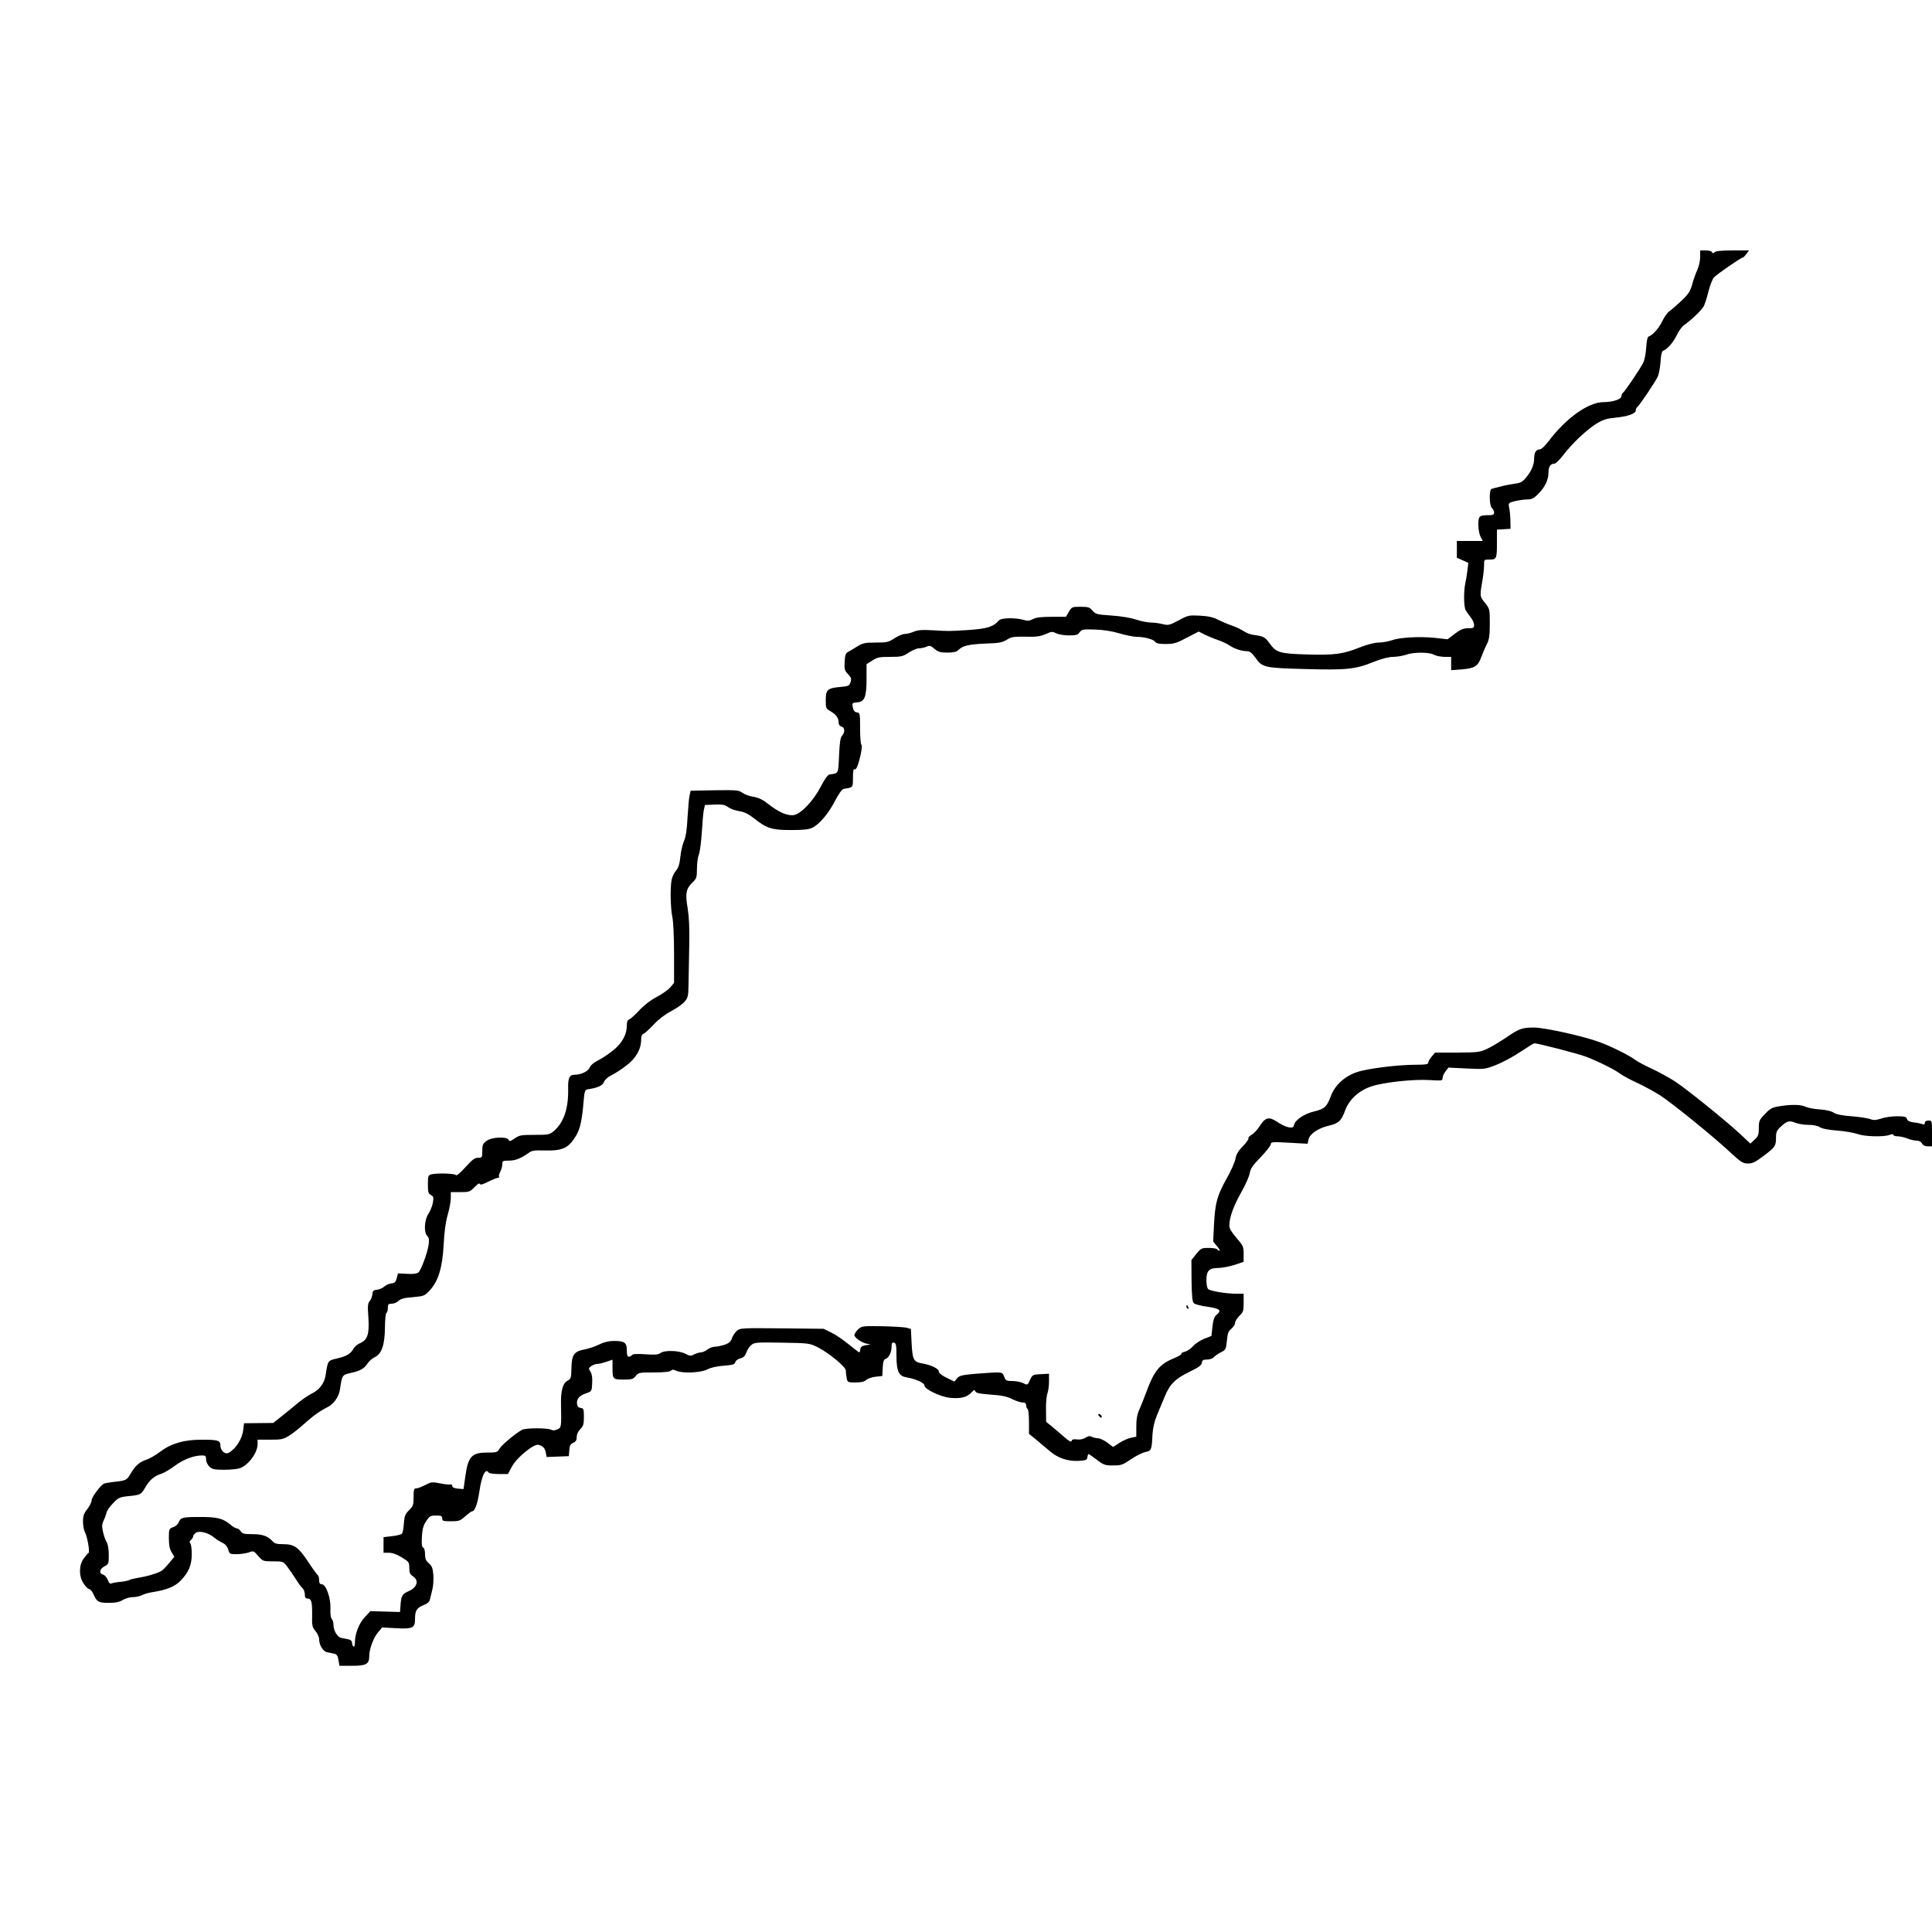
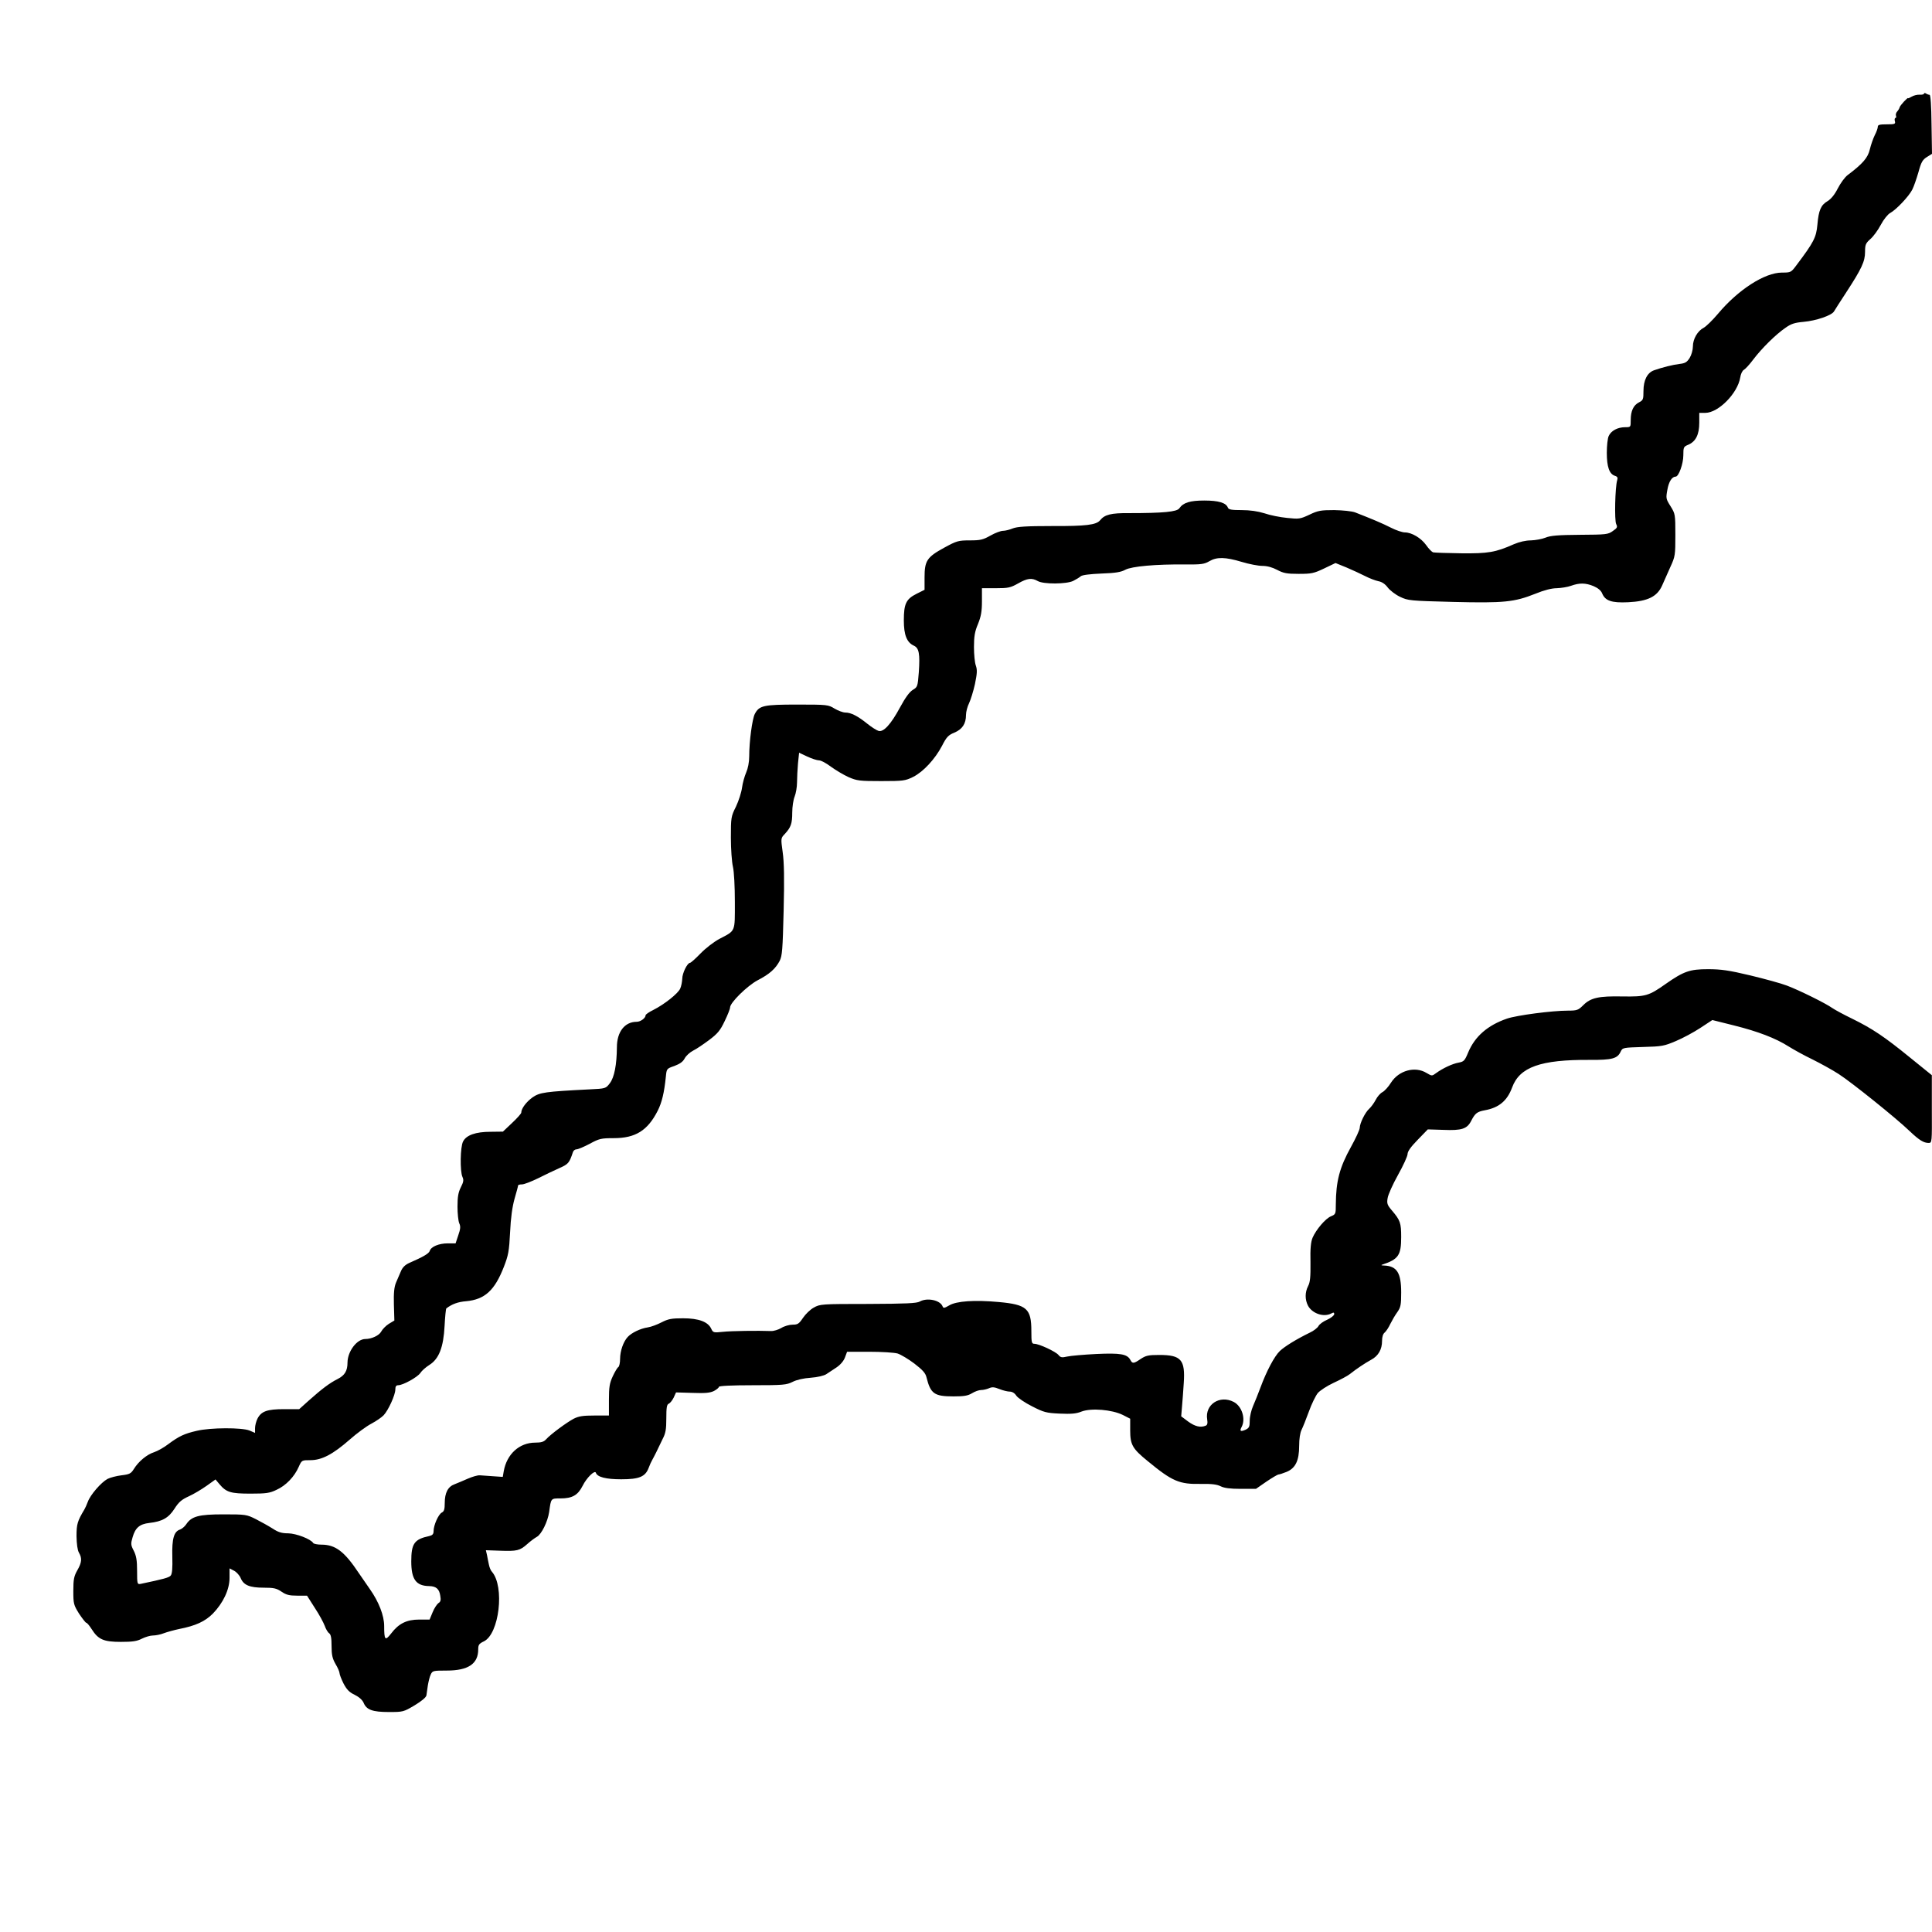
- <svg xmlns="http://www.w3.org/2000/svg" version="1.0" width="1350pt" height="1350pt" viewBox="0 0 1350 1350" preserveAspectRatio="xMidYMid meet">
-   <g transform="translate(0,1350) scale(0.1,-0.1)" fill="#000000" stroke="none">
-     <path d="M11880 11704 c0 -26 -9 -65 -19 -88 -11 -23 -27 -68 -36 -101 -14 -50 -26 -69 -74 -115 -32 -30 -69 -63 -84 -73 -15 -10 -38 -42 -52 -72 -24 -49 -66 -97 -96 -107 -7 -2 -14 -35 -16 -78 -3 -41 -12 -88 -21 -105 -21 -42 -129 -202 -142 -210 -5 -3 -10 -14 -10 -23 0 -22 -62 -42 -127 -42 -105 -1 -260 -111 -383 -274 -23 -31 -50 -56 -59 -56 -27 0 -41 -21 -41 -63 0 -45 -19 -90 -59 -137 -23 -28 -37 -35 -82 -41 -30 -4 -74 -13 -99 -20 -25 -6 -51 -13 -57 -15 -19 -5 -17 -118 2 -134 8 -7 15 -21 15 -31 0 -15 -8 -19 -39 -19 -65 0 -71 -6 -71 -67 0 -30 7 -67 15 -83 l16 -30 -91 0 -90 0 0 -58 0 -59 40 -18 40 -18 -6 -51 c-3 -28 -10 -69 -15 -91 -12 -57 -11 -163 2 -188 7 -12 23 -35 35 -50 13 -16 24 -39 24 -53 0 -22 -4 -24 -42 -24 -32 0 -52 -8 -92 -38 l-51 -39 -90 10 c-109 11 -245 3 -300 -17 -22 -8 -62 -15 -89 -16 -31 0 -79 -12 -135 -34 -117 -47 -179 -55 -372 -49 -189 6 -211 13 -258 78 -32 44 -41 49 -114 59 -20 3 -50 14 -67 26 -16 11 -53 29 -83 39 -29 10 -73 29 -97 41 -32 17 -68 25 -125 28 -77 4 -83 3 -149 -33 -65 -34 -72 -36 -112 -26 -24 6 -61 11 -83 11 -21 0 -68 9 -103 21 -37 12 -108 24 -172 28 -101 7 -110 9 -132 34 -20 24 -30 27 -84 27 -59 0 -61 -1 -81 -35 l-21 -35 -99 0 c-72 0 -109 -4 -131 -16 -25 -13 -38 -14 -68 -5 -55 16 -155 14 -170 -4 -37 -44 -81 -58 -209 -67 -143 -9 -135 -9 -257 -2 -70 4 -100 2 -129 -10 -21 -9 -49 -16 -64 -16 -14 0 -46 -14 -71 -30 -41 -27 -52 -30 -131 -30 -76 0 -90 -3 -130 -28 -24 -15 -53 -32 -64 -38 -16 -9 -21 -23 -23 -69 -3 -51 0 -61 24 -86 22 -23 25 -32 17 -56 -9 -26 -15 -28 -69 -33 -92 -8 -104 -19 -104 -91 0 -58 1 -60 35 -80 39 -23 55 -46 55 -79 0 -13 8 -24 20 -27 24 -6 26 -39 4 -64 -12 -13 -17 -48 -21 -138 -6 -132 -2 -123 -67 -133 -12 -2 -33 -31 -60 -83 -50 -98 -137 -190 -187 -200 -44 -8 -106 18 -178 75 -41 32 -68 46 -105 52 -28 4 -63 17 -78 28 -26 19 -40 20 -195 18 l-167 -3 -8 -35 c-4 -19 -10 -89 -14 -155 -4 -83 -12 -134 -25 -163 -10 -24 -22 -74 -25 -110 -5 -48 -13 -75 -30 -95 -13 -15 -27 -44 -31 -65 -11 -53 -8 -197 5 -260 7 -30 12 -140 12 -257 l0 -203 -26 -31 c-14 -17 -57 -47 -95 -67 -45 -24 -89 -58 -122 -94 -29 -31 -60 -59 -70 -63 -12 -4 -17 -17 -17 -42 0 -67 -37 -131 -104 -181 -33 -26 -80 -56 -103 -67 -25 -12 -47 -32 -53 -47 -11 -27 -61 -50 -107 -50 -34 0 -45 -24 -43 -97 3 -139 -31 -238 -101 -297 -29 -24 -37 -26 -133 -26 -93 0 -107 -2 -140 -25 -30 -21 -38 -22 -42 -10 -10 25 -118 20 -154 -7 -26 -19 -30 -28 -30 -70 0 -46 -1 -48 -29 -48 -24 0 -41 -13 -89 -66 -36 -40 -62 -62 -66 -55 -8 12 -135 15 -173 5 -21 -6 -23 -12 -23 -70 0 -54 3 -65 21 -74 18 -10 20 -17 14 -53 -4 -23 -18 -58 -31 -78 -29 -43 -34 -131 -8 -156 12 -13 14 -27 9 -61 -9 -60 -53 -178 -72 -194 -10 -8 -38 -12 -79 -9 l-63 3 -9 -34 c-7 -27 -14 -34 -38 -36 -16 -2 -38 -12 -49 -22 -11 -10 -33 -20 -50 -22 -25 -2 -31 -8 -33 -33 -2 -16 -11 -38 -19 -47 -13 -15 -15 -34 -9 -113 8 -116 -6 -158 -57 -180 -18 -7 -39 -25 -47 -39 -19 -36 -50 -54 -118 -69 -62 -15 -61 -13 -77 -118 -8 -54 -44 -101 -95 -126 -25 -12 -72 -44 -105 -72 -33 -28 -84 -69 -113 -92 l-53 -42 -102 -1 -102 -1 -5 -45 c-8 -66 -52 -134 -103 -162 -25 -13 -57 16 -57 52 0 35 -17 40 -130 40 -123 0 -211 -25 -288 -82 -34 -26 -79 -52 -100 -58 -46 -15 -77 -42 -109 -97 -27 -46 -32 -49 -119 -58 -33 -4 -65 -10 -70 -13 -31 -22 -84 -96 -84 -116 0 -13 -14 -40 -30 -61 -24 -30 -30 -47 -30 -87 0 -27 6 -59 12 -71 18 -31 37 -141 27 -148 -5 -3 -20 -20 -34 -39 -34 -46 -35 -123 -2 -173 12 -20 30 -38 39 -40 10 -3 23 -18 30 -34 24 -56 36 -63 107 -63 48 0 75 5 99 20 18 11 49 20 70 20 20 0 49 6 63 13 14 8 45 17 70 21 103 16 158 38 199 79 58 59 80 110 80 188 0 36 -5 70 -10 75 -8 8 -6 15 5 24 8 7 15 18 15 26 0 7 10 18 21 25 28 14 86 -2 126 -35 15 -13 42 -29 58 -37 20 -9 33 -25 40 -47 9 -31 11 -32 59 -32 27 0 65 6 84 12 33 13 35 12 67 -25 31 -36 34 -37 103 -37 69 0 71 0 99 -37 16 -21 44 -61 62 -90 17 -28 39 -57 47 -63 7 -7 14 -25 14 -41 0 -22 5 -29 19 -29 27 0 33 -23 32 -116 -2 -74 1 -84 24 -112 14 -16 25 -42 25 -56 0 -41 27 -85 55 -91 14 -3 36 -7 49 -10 19 -4 26 -13 31 -45 l7 -40 87 0 c99 0 121 12 121 66 0 50 28 127 60 166 l30 36 93 -5 c120 -7 137 1 137 63 0 60 11 78 59 98 30 12 42 23 46 43 4 16 11 47 17 70 6 24 8 68 6 100 -4 45 -10 61 -31 79 -21 18 -27 32 -27 64 0 24 -5 43 -13 46 -9 3 -12 24 -9 75 3 55 10 80 30 110 23 35 30 39 69 39 36 0 43 -3 43 -20 0 -18 7 -20 61 -20 56 0 65 3 100 35 22 19 43 35 49 35 18 0 38 56 50 140 16 110 43 165 65 130 3 -5 35 -10 70 -10 l64 0 28 52 c35 65 155 162 187 152 32 -10 43 -22 50 -55 l6 -30 77 3 78 3 3 41 c2 32 8 44 28 52 18 9 24 19 24 41 0 19 10 40 25 55 21 21 25 34 25 85 0 54 -2 60 -22 63 -16 2 -24 11 -26 28 -4 35 16 58 63 74 40 14 40 14 43 71 2 39 -2 64 -12 80 -15 22 -14 25 6 40 12 8 32 15 44 15 12 0 40 7 63 15 l41 14 0 -54 c0 -82 2 -85 77 -85 58 0 67 3 85 25 19 24 24 25 127 25 68 0 111 4 119 12 9 9 18 9 37 0 44 -20 170 -15 217 9 25 13 69 23 116 26 61 5 76 9 80 25 2 10 18 22 35 26 23 6 33 17 42 41 6 19 22 42 35 53 22 18 38 19 214 16 185 -3 193 -4 246 -30 79 -39 199 -138 200 -164 0 -12 3 -36 6 -53 6 -30 8 -31 62 -31 38 0 61 5 74 17 11 10 40 20 66 23 l47 5 3 57 c2 44 7 58 21 63 22 7 41 46 41 86 0 23 4 30 17 27 14 -3 17 -17 17 -93 1 -110 16 -141 73 -150 64 -11 123 -38 123 -57 0 -25 111 -78 175 -85 73 -8 121 3 150 34 20 22 25 24 30 11 5 -12 29 -17 108 -23 77 -5 113 -13 149 -31 26 -13 59 -24 73 -24 18 0 25 -5 25 -19 0 -11 5 -23 10 -26 6 -3 10 -44 10 -90 l0 -84 47 -38 c25 -21 67 -57 94 -79 59 -52 128 -76 206 -72 51 3 58 6 61 25 2 13 6 23 8 23 3 0 29 -18 58 -40 48 -37 58 -40 114 -40 57 0 67 4 126 44 35 24 80 46 100 50 41 8 44 14 49 121 3 47 13 92 31 135 15 36 39 94 54 130 36 88 74 126 173 174 64 31 85 46 87 64 3 18 10 22 36 22 19 0 39 7 47 16 7 8 29 24 49 34 36 18 37 22 43 82 5 52 10 66 31 83 14 12 26 30 26 41 0 11 14 33 30 49 27 26 30 35 30 92 l0 63 -52 0 c-68 0 -179 18 -195 32 -8 6 -13 32 -13 63 0 66 19 85 83 85 26 0 76 10 112 21 l65 22 0 55 c0 51 -3 58 -50 112 -35 41 -50 66 -50 86 0 56 29 136 83 232 30 53 57 114 60 136 5 30 21 54 77 111 38 40 70 81 70 90 0 16 11 17 129 10 l128 -7 6 29 c8 39 68 80 141 97 71 17 88 33 115 106 28 77 97 140 184 169 85 28 291 51 405 44 87 -5 92 -5 92 14 0 11 9 32 21 47 l20 26 127 -6 c125 -6 128 -6 207 25 44 17 120 58 169 91 49 33 93 60 97 60 25 0 304 -72 359 -93 83 -31 206 -92 246 -123 17 -12 70 -41 117 -62 47 -22 118 -61 159 -87 85 -56 354 -273 483 -392 81 -75 94 -83 129 -83 33 0 52 10 112 55 80 61 84 68 84 129 0 35 6 48 33 73 43 40 60 45 101 28 20 -8 60 -15 91 -15 35 0 65 -6 81 -16 16 -11 60 -19 122 -24 53 -4 117 -15 141 -24 49 -18 184 -22 225 -6 17 6 26 6 26 0 0 -6 14 -10 30 -10 17 0 47 -7 67 -15 19 -8 48 -15 64 -15 18 0 32 -7 39 -20 7 -13 21 -20 40 -20 l30 0 0 90 c0 89 0 90 -25 90 -16 0 -25 -6 -25 -16 0 -11 -5 -14 -17 -9 -10 4 -37 10 -60 12 -30 4 -44 11 -48 24 -5 16 -17 19 -70 19 -36 0 -85 -7 -110 -16 -38 -12 -53 -13 -78 -3 -18 6 -76 15 -129 19 -66 5 -106 13 -125 25 -16 11 -54 20 -97 23 -39 2 -83 11 -98 18 -32 16 -99 18 -183 4 -52 -8 -65 -15 -102 -54 -40 -41 -43 -49 -43 -98 0 -46 -4 -57 -29 -81 l-30 -28 -68 64 c-105 98 -380 319 -461 372 -41 26 -112 65 -159 87 -47 21 -100 50 -117 62 -40 31 -163 92 -246 123 -107 41 -387 103 -462 103 -82 0 -104 -8 -195 -71 -40 -27 -99 -62 -130 -77 -55 -25 -67 -26 -211 -27 l-154 0 -24 -28 c-13 -15 -24 -35 -24 -43 0 -11 -18 -14 -88 -14 -123 0 -335 -26 -409 -51 -87 -29 -156 -92 -184 -169 -27 -73 -44 -89 -115 -106 -67 -15 -132 -58 -141 -92 -5 -21 -10 -23 -39 -19 -18 3 -54 20 -78 37 -58 39 -84 34 -124 -29 -17 -26 -42 -53 -57 -61 -14 -7 -24 -18 -21 -24 2 -6 -16 -32 -41 -57 -31 -32 -45 -56 -50 -85 -3 -21 -30 -83 -60 -136 -68 -121 -82 -172 -90 -323 l-6 -120 27 -33 c15 -17 23 -32 17 -32 -5 0 -13 5 -16 10 -3 6 -30 10 -59 10 -50 0 -54 -2 -87 -42 l-34 -43 1 -144 c2 -107 5 -147 16 -157 7 -8 51 -19 96 -25 87 -13 101 -25 62 -57 -15 -13 -23 -35 -28 -82 l-7 -65 -51 -20 c-29 -12 -64 -35 -78 -52 -15 -17 -40 -34 -56 -38 -17 -4 -28 -10 -25 -15 3 -4 -21 -18 -52 -31 -101 -41 -140 -89 -196 -244 -14 -38 -35 -90 -46 -115 -15 -32 -21 -66 -21 -117 l0 -72 -35 -7 c-19 -3 -55 -19 -81 -35 l-46 -30 -41 31 c-22 16 -52 30 -65 30 -13 0 -32 5 -43 10 -14 8 -25 6 -44 -6 -15 -10 -38 -15 -60 -12 -25 3 -35 0 -37 -11 -2 -10 -18 -2 -54 30 -28 24 -67 58 -87 74 l-37 30 -1 85 c-1 47 4 98 10 113 6 16 11 53 11 83 l0 55 -57 -3 c-56 -3 -59 -4 -76 -41 -17 -37 -17 -37 -47 -22 -16 8 -50 15 -75 15 -43 0 -48 3 -58 30 -10 27 -15 30 -57 30 -25 -1 -92 -5 -150 -10 -90 -8 -108 -13 -123 -32 l-18 -22 -55 27 c-35 17 -54 33 -54 44 0 20 -58 47 -121 57 -55 10 -63 26 -69 139 l-5 101 -30 8 c-16 5 -94 9 -172 11 -137 2 -142 1 -167 -22 -14 -14 -26 -32 -26 -40 1 -21 64 -61 98 -62 19 -1 15 -4 -13 -8 -32 -5 -41 -11 -43 -29 -2 -12 -5 -22 -8 -22 -2 0 -35 25 -72 55 -37 31 -92 68 -122 83 l-55 27 -291 3 c-274 3 -292 2 -314 -16 -13 -11 -29 -34 -35 -52 -8 -24 -20 -35 -50 -46 -22 -7 -53 -14 -68 -14 -16 0 -40 -9 -54 -20 -14 -11 -35 -20 -47 -20 -11 -1 -32 -7 -46 -14 -21 -12 -29 -12 -62 5 -46 23 -145 26 -174 4 -15 -11 -38 -13 -105 -8 -59 4 -88 2 -93 -6 -4 -6 -14 -11 -22 -11 -10 0 -14 12 -14 45 0 54 -16 65 -91 65 -35 0 -69 -8 -103 -25 -28 -14 -73 -29 -100 -34 -74 -14 -91 -36 -93 -128 -1 -71 -4 -78 -26 -90 -35 -18 -49 -69 -47 -171 3 -154 3 -158 -26 -170 -17 -8 -31 -9 -44 -2 -25 13 -176 13 -202 -1 -46 -25 -142 -105 -157 -131 -15 -26 -20 -28 -86 -28 -110 0 -134 -27 -154 -170 l-12 -85 -40 3 c-26 3 -39 9 -39 19 0 8 -6 13 -13 10 -6 -2 -39 1 -72 8 -56 11 -63 10 -104 -12 -24 -12 -52 -23 -62 -23 -16 0 -19 -8 -19 -61 0 -55 -3 -64 -32 -92 -27 -27 -32 -41 -36 -92 -2 -33 -8 -65 -13 -71 -5 -6 -36 -15 -69 -18 l-60 -7 0 -54 0 -55 37 0 c24 0 56 -11 90 -32 50 -31 53 -34 53 -74 0 -33 5 -45 25 -58 45 -30 31 -78 -31 -105 -45 -20 -51 -32 -56 -106 l-3 -39 -103 3 -104 3 -38 -41 c-41 -43 -70 -117 -70 -178 0 -20 -4 -32 -10 -28 -5 3 -10 15 -10 25 0 13 -9 21 -25 25 -14 3 -36 7 -50 10 -28 6 -55 51 -55 93 0 15 -5 33 -12 40 -7 7 -11 36 -9 72 3 74 -31 170 -61 170 -13 0 -18 8 -18 29 0 17 -5 33 -11 36 -5 4 -35 45 -66 92 -67 102 -97 123 -174 123 -44 0 -60 4 -75 21 -33 36 -70 49 -141 49 -57 0 -70 3 -81 20 -7 11 -19 20 -26 20 -8 0 -28 11 -44 25 -53 45 -93 55 -211 55 -125 0 -139 -3 -152 -37 -5 -13 -22 -29 -39 -34 -29 -11 -30 -13 -30 -77 0 -48 5 -76 19 -98 l19 -32 -31 -38 c-18 -22 -41 -47 -52 -56 -22 -18 -103 -43 -175 -54 -25 -4 -49 -10 -55 -14 -5 -4 -32 -10 -60 -13 -27 -2 -57 -7 -65 -11 -11 -5 -19 3 -27 25 -7 17 -21 33 -32 36 -31 8 -26 40 9 58 29 15 30 18 30 81 0 39 -6 73 -14 87 -8 12 -20 44 -26 72 -9 40 -8 55 4 80 8 16 17 41 20 55 3 14 24 44 46 66 36 38 46 43 102 49 90 9 94 11 121 58 32 55 63 82 109 97 21 6 66 32 100 58 61 45 133 72 190 72 24 0 28 -4 28 -28 0 -17 10 -37 23 -50 20 -19 35 -22 104 -22 45 0 94 5 110 11 61 23 123 108 123 169 l0 30 88 0 c80 0 92 3 134 29 25 16 70 51 99 78 67 60 112 92 163 118 47 23 83 72 91 124 16 105 15 103 78 118 66 14 92 30 117 68 9 14 32 34 51 43 47 23 68 88 69 209 0 50 5 95 10 98 6 3 10 19 10 36 0 25 4 29 27 29 15 0 36 9 48 20 16 15 41 22 101 26 76 7 81 9 116 46 61 66 89 159 98 318 4 89 14 161 28 210 12 41 22 94 22 118 l0 42 66 0 c63 0 68 2 100 35 20 21 34 30 37 22 3 -8 20 -4 59 16 30 15 61 27 68 27 7 0 11 3 7 6 -3 4 0 19 8 35 8 15 15 39 15 54 0 23 3 25 45 25 46 0 86 16 138 53 23 18 40 20 115 18 125 -3 166 17 219 106 27 46 41 112 51 238 6 70 10 80 27 83 69 10 104 25 115 51 6 16 28 36 53 48 23 11 70 41 103 67 67 50 104 114 104 181 0 25 5 38 18 42 9 4 40 32 69 63 33 36 77 70 122 94 38 20 81 50 95 67 23 27 26 40 27 117 1 48 3 168 5 267 3 129 -1 205 -11 269 -18 103 -11 137 35 181 27 26 30 34 30 96 0 36 6 82 14 100 7 19 16 88 20 154 4 66 10 136 14 155 l8 35 67 3 c55 2 72 -1 95 -18 15 -11 50 -24 78 -28 37 -6 64 -20 105 -52 87 -69 123 -80 256 -80 85 0 124 4 149 16 50 24 113 99 160 190 27 51 48 80 60 82 66 10 64 8 64 78 0 41 4 63 10 59 13 -8 26 24 44 102 8 37 10 65 5 69 -5 3 -9 54 -9 114 0 104 -1 109 -22 112 -16 2 -24 12 -29 35 -6 31 -5 32 30 35 53 4 66 38 66 165 l0 102 40 25 c34 23 50 26 125 26 78 0 89 3 130 30 25 16 57 30 72 30 15 0 38 5 52 11 22 10 29 8 56 -15 26 -22 41 -26 90 -26 44 0 64 5 77 18 30 30 72 40 189 45 94 3 116 7 148 26 33 21 49 23 132 22 75 -2 102 2 140 18 42 19 48 19 74 6 16 -8 56 -15 89 -15 50 0 62 3 75 22 15 20 23 22 107 19 60 -2 119 -11 172 -27 44 -13 99 -24 121 -24 53 0 119 -18 129 -36 6 -10 28 -14 72 -14 57 0 75 5 148 44 l83 43 39 -20 c21 -10 63 -28 92 -38 30 -10 66 -27 81 -37 34 -24 87 -42 123 -42 21 0 35 -10 60 -44 50 -71 61 -73 349 -81 292 -8 351 -2 481 51 56 22 104 34 135 34 27 1 67 7 89 15 51 19 162 19 195 0 14 -8 46 -14 73 -15 l47 0 0 -46 0 -47 68 5 c96 8 118 21 142 85 11 30 29 72 40 93 16 32 20 59 20 142 0 102 0 103 -34 146 -37 46 -37 43 -15 171 5 30 9 72 9 93 0 38 0 38 39 38 48 0 51 6 51 120 l0 89 48 3 47 3 -1 60 c-1 33 -5 74 -9 90 -6 29 -5 31 39 43 26 6 64 12 86 12 33 0 47 7 78 38 47 47 72 99 72 149 0 42 14 63 41 63 9 0 36 26 60 57 61 81 167 182 235 223 46 28 73 36 129 41 88 9 145 28 145 51 0 9 5 20 10 23 13 8 121 168 142 210 9 17 18 64 21 105 2 43 9 76 16 78 30 10 72 58 96 107 14 30 37 62 51 72 48 33 126 107 139 133 8 15 23 61 33 104 11 43 28 86 38 97 18 21 189 139 201 139 5 0 16 12 26 25 l18 25 -114 0 c-77 0 -117 -4 -126 -12 -11 -10 -14 -10 -18 0 -3 7 -22 12 -44 12 l-39 0 0 -46z" />
-     <path d="M8290 4371 c0 -6 4 -13 10 -16 6 -3 7 1 4 9 -7 18 -14 21 -14 7z" />
-     <path d="M7680 3605 c7 -9 15 -13 17 -11 7 7 -7 26 -19 26 -6 0 -6 -6 2 -15z" />
+ <svg xmlns="http://www.w3.org/2000/svg" version="1.0" width="1212pt" height="1212pt" viewBox="0 0 1212 1212" preserveAspectRatio="xMidYMid meet">
+   <g transform="translate(0,1212) scale(0.1,-0.1)" fill="#000000" stroke="none">
+     <path d="M12070 11533 c0 -5 -12 -8 -27 -7 -16 1 -38 -5 -50 -12 -13 -8 -23 -12 -23 -10 0 9 -50 -45 -53 -57 -1 -6 -8 -18 -15 -26 -7 -7 -11 -20 -8 -27 3 -8 1 -14 -3 -14 -5 0 -7 -9 -4 -20 5 -18 0 -20 -51 -20 -44 0 -56 -3 -56 -15 0 -9 -8 -32 -19 -53 -10 -20 -24 -60 -31 -89 -12 -52 -43 -89 -140 -162 -17 -13 -44 -50 -61 -83 -19 -38 -42 -66 -63 -79 -43 -25 -57 -57 -65 -149 -7 -79 -23 -110 -130 -252 -35 -47 -36 -48 -92 -48 -109 0 -276 -108 -403 -260 -33 -39 -73 -78 -88 -86 -39 -20 -68 -71 -68 -118 0 -21 -9 -53 -20 -71 -17 -27 -28 -34 -63 -38 -43 -5 -110 -22 -161 -40 -42 -15 -66 -62 -66 -129 0 -53 -2 -59 -28 -72 -35 -18 -52 -54 -52 -111 0 -45 0 -45 -35 -45 -47 0 -88 -22 -103 -55 -7 -14 -12 -62 -12 -106 0 -88 16 -133 51 -144 16 -5 19 -12 14 -28 -13 -42 -18 -253 -6 -275 9 -18 7 -24 -21 -43 -30 -22 -42 -23 -207 -24 -138 -1 -185 -5 -216 -18 -22 -9 -63 -16 -91 -17 -32 0 -72 -9 -107 -24 -115 -51 -161 -59 -332 -57 -88 1 -167 4 -175 6 -8 3 -28 23 -43 45 -32 45 -91 80 -134 80 -15 0 -55 13 -88 30 -53 27 -115 53 -225 96 -20 7 -75 13 -130 14 -84 0 -102 -3 -156 -29 -58 -27 -65 -28 -140 -20 -43 4 -108 17 -142 29 -42 13 -91 20 -143 20 -62 0 -81 3 -86 15 -11 31 -59 45 -148 45 -90 0 -132 -13 -157 -49 -15 -22 -103 -30 -315 -30 -113 1 -153 -9 -182 -45 -24 -29 -89 -37 -301 -36 -165 0 -219 -4 -247 -15 -19 -8 -47 -15 -61 -15 -14 0 -49 -13 -79 -30 -46 -26 -63 -30 -129 -30 -72 0 -82 -3 -161 -46 -108 -59 -123 -82 -123 -186 l0 -78 -50 -25 c-66 -33 -80 -63 -80 -167 0 -92 19 -139 64 -159 31 -15 38 -50 30 -166 -7 -90 -8 -93 -38 -111 -21 -13 -47 -49 -80 -110 -57 -106 -104 -157 -135 -147 -11 3 -43 23 -69 44 -62 50 -104 71 -139 71 -15 0 -46 12 -68 25 -39 24 -45 25 -233 25 -213 0 -239 -6 -267 -59 -16 -32 -35 -171 -35 -266 0 -37 -8 -76 -19 -101 -10 -23 -22 -65 -26 -95 -4 -30 -21 -83 -38 -119 -31 -62 -32 -69 -32 -195 0 -71 6 -154 13 -183 7 -30 12 -124 12 -221 0 -191 6 -177 -97 -231 -34 -18 -86 -58 -118 -91 -31 -32 -61 -59 -66 -59 -17 0 -49 -65 -49 -100 -1 -19 -6 -47 -13 -62 -14 -31 -98 -98 -169 -134 -27 -13 -48 -28 -48 -33 0 -18 -32 -41 -56 -41 -75 0 -124 -63 -124 -160 -1 -109 -16 -188 -44 -225 -26 -34 -26 -34 -129 -39 -278 -14 -311 -19 -356 -50 -39 -28 -71 -70 -71 -96 0 -6 -26 -35 -58 -65 l-57 -54 -77 -1 c-94 0 -153 -21 -173 -61 -18 -34 -20 -186 -4 -222 9 -19 7 -32 -10 -65 -16 -32 -21 -60 -21 -121 0 -44 5 -91 11 -105 9 -19 8 -35 -6 -75 l-17 -51 -49 0 c-56 0 -105 -21 -113 -47 -5 -17 -42 -38 -129 -76 -26 -12 -42 -28 -52 -52 -8 -19 -22 -52 -31 -72 -11 -27 -15 -63 -13 -137 l3 -100 -35 -21 c-19 -12 -40 -34 -48 -49 -13 -24 -60 -46 -99 -46 -53 0 -111 -77 -112 -147 0 -53 -17 -81 -62 -104 -50 -25 -99 -62 -182 -136 l-59 -53 -94 0 c-107 0 -144 -13 -168 -60 -8 -16 -15 -43 -15 -59 l0 -30 -35 15 c-47 19 -243 19 -331 -2 -78 -18 -110 -33 -179 -84 -27 -21 -67 -43 -88 -50 -45 -14 -98 -58 -127 -105 -18 -29 -27 -34 -78 -40 -31 -4 -71 -14 -88 -23 -40 -22 -107 -99 -123 -143 -7 -19 -17 -41 -22 -49 -43 -72 -49 -91 -49 -167 1 -49 6 -87 15 -103 21 -36 18 -62 -10 -111 -21 -37 -25 -57 -25 -129 0 -81 2 -88 36 -143 21 -31 41 -57 45 -57 5 0 20 -18 34 -40 41 -65 75 -80 183 -80 73 0 101 4 132 20 22 11 53 20 69 20 17 0 48 6 68 14 21 8 65 20 98 27 102 20 161 47 210 96 65 67 105 151 105 225 l0 59 29 -15 c15 -8 34 -29 41 -46 18 -44 56 -60 144 -60 64 0 81 -4 112 -25 29 -20 49 -25 98 -25 l62 0 49 -77 c28 -42 55 -93 62 -112 7 -20 19 -41 28 -47 11 -8 15 -30 15 -80 0 -55 5 -78 25 -113 14 -23 25 -49 25 -57 0 -8 11 -37 25 -65 20 -38 36 -55 70 -71 28 -14 48 -32 56 -50 18 -44 55 -58 159 -58 89 0 92 1 161 42 43 26 71 49 74 62 2 12 6 40 9 63 4 23 11 54 18 68 11 24 15 25 100 25 135 0 198 42 198 133 0 28 5 36 35 50 97 46 132 344 51 437 -8 8 -16 29 -19 45 -4 17 -9 44 -12 60 l-7 30 87 -3 c108 -4 126 0 173 42 20 18 47 38 60 45 29 16 68 95 77 156 12 87 10 85 71 85 74 0 109 20 139 79 25 51 77 101 83 82 9 -27 63 -41 159 -41 113 0 151 16 172 71 7 19 17 41 22 49 5 8 16 31 26 50 9 19 27 56 39 81 20 38 24 62 24 132 0 66 3 86 15 91 8 3 22 20 31 38 l15 33 103 -3 c81 -3 110 0 135 12 17 9 31 21 31 26 0 6 80 10 210 10 194 0 214 2 252 21 25 13 69 23 114 26 42 3 83 13 97 22 14 9 43 28 65 43 25 17 45 41 53 63 l13 35 139 0 c77 0 157 -5 178 -11 21 -7 68 -35 105 -63 52 -40 70 -60 76 -86 26 -104 49 -120 170 -120 65 0 90 4 116 20 18 11 43 20 57 20 13 0 35 5 49 11 20 9 33 8 66 -5 22 -9 51 -16 65 -16 15 0 31 -10 41 -26 10 -14 54 -44 98 -66 74 -38 89 -42 174 -46 71 -3 103 -1 137 13 61 23 190 12 258 -21 l47 -24 0 -73 c0 -90 14 -115 110 -193 154 -127 198 -146 335 -143 67 1 99 -3 123 -15 22 -11 58 -16 126 -16 l95 0 65 45 c37 25 71 45 76 45 5 0 28 7 50 16 57 23 80 71 80 164 0 44 6 82 15 100 8 16 29 68 46 115 17 48 43 100 56 116 14 16 58 45 99 64 41 19 87 43 102 55 43 34 94 68 134 90 45 24 68 65 68 118 0 25 6 45 17 53 9 8 25 32 35 54 11 22 30 55 44 74 21 30 24 45 24 123 0 124 -27 166 -108 169 -15 0 -20 3 -12 5 103 34 120 59 120 174 0 88 -6 105 -57 165 -30 35 -34 45 -28 79 3 21 32 86 65 145 33 59 60 118 60 131 0 17 21 46 64 90 l63 65 97 -3 c117 -5 150 6 176 58 24 46 36 56 85 65 88 16 140 59 171 143 47 128 178 175 487 173 140 -1 174 8 194 52 12 25 15 25 140 29 119 3 133 6 206 37 43 18 112 55 153 82 l76 50 136 -34 c152 -38 261 -80 343 -132 30 -19 97 -56 149 -81 52 -26 127 -67 165 -92 78 -50 360 -276 445 -358 60 -57 88 -74 119 -74 21 0 21 4 20 213 l0 212 -136 110 c-162 132 -237 182 -363 244 -52 25 -109 56 -125 67 -42 30 -208 112 -285 141 -36 14 -139 42 -230 64 -134 32 -184 39 -265 39 -114 0 -152 -13 -265 -92 -107 -76 -127 -81 -271 -79 -150 3 -200 -8 -247 -55 -31 -31 -39 -34 -96 -34 -99 0 -320 -29 -382 -50 -122 -42 -202 -112 -244 -213 -21 -51 -27 -57 -59 -63 -40 -7 -101 -36 -142 -66 -26 -19 -26 -19 -60 1 -72 44 -174 16 -223 -61 -16 -26 -40 -52 -53 -59 -14 -7 -33 -29 -43 -49 -10 -19 -28 -44 -40 -55 -26 -23 -59 -90 -60 -120 0 -12 -25 -66 -55 -120 -72 -130 -94 -215 -95 -361 0 -59 -1 -62 -30 -74 -35 -14 -94 -84 -116 -135 -11 -27 -15 -69 -13 -154 1 -91 -2 -125 -15 -149 -20 -39 -20 -84 -1 -122 26 -50 99 -75 146 -50 15 8 19 7 19 -4 0 -8 -20 -24 -44 -35 -24 -10 -49 -28 -55 -40 -6 -11 -30 -30 -54 -41 -84 -41 -157 -86 -188 -115 -35 -34 -84 -127 -122 -230 -14 -38 -35 -90 -46 -115 -11 -25 -21 -66 -21 -91 0 -40 -4 -47 -26 -58 -32 -14 -39 -9 -25 17 27 51 2 130 -49 157 -88 46 -182 -16 -167 -109 4 -25 1 -36 -10 -40 -32 -13 -66 -5 -109 26 l-44 33 5 60 c3 33 8 100 11 148 10 147 -16 177 -154 177 -68 0 -84 -4 -116 -25 -44 -30 -52 -31 -65 -6 -20 37 -63 44 -214 37 -78 -4 -160 -11 -182 -16 -34 -8 -42 -6 -55 10 -17 21 -122 70 -151 70 -17 0 -19 8 -19 80 0 141 -29 166 -204 182 -153 14 -266 6 -311 -21 -31 -18 -37 -19 -42 -6 -15 39 -97 56 -143 30 -20 -11 -84 -14 -325 -15 -292 0 -301 -1 -340 -23 -22 -12 -52 -41 -68 -65 -25 -37 -33 -42 -65 -42 -20 0 -52 -9 -71 -21 -19 -11 -48 -20 -65 -19 -80 3 -247 1 -302 -5 -57 -6 -61 -5 -72 19 -20 44 -79 66 -177 66 -72 0 -93 -4 -134 -25 -27 -14 -66 -29 -87 -32 -47 -7 -102 -34 -126 -60 -28 -30 -48 -89 -48 -137 0 -25 -5 -48 -11 -52 -6 -3 -22 -30 -35 -58 -20 -43 -24 -67 -24 -148 l0 -98 -90 0 c-72 0 -99 -4 -131 -20 -45 -24 -144 -97 -173 -129 -14 -16 -31 -21 -68 -21 -100 0 -179 -72 -198 -180 l-6 -35 -59 4 c-33 2 -71 5 -85 6 -14 1 -47 -9 -75 -21 -27 -12 -65 -28 -83 -35 -42 -15 -62 -54 -62 -118 0 -39 -4 -53 -19 -60 -21 -12 -51 -79 -51 -116 0 -19 -7 -26 -27 -31 -94 -20 -113 -47 -113 -159 0 -113 30 -154 113 -155 43 -1 63 -18 69 -61 5 -27 2 -38 -12 -46 -9 -7 -26 -32 -36 -57 l-19 -46 -65 0 c-79 0 -129 -25 -176 -87 -38 -49 -44 -42 -44 47 0 65 -34 152 -89 230 -17 25 -48 70 -69 100 -91 137 -147 180 -236 180 -25 0 -48 5 -51 10 -15 25 -106 60 -157 61 -41 0 -63 7 -98 30 -25 16 -72 42 -105 59 -58 29 -64 30 -203 30 -156 0 -201 -12 -235 -64 -9 -13 -26 -27 -37 -31 -39 -12 -52 -58 -49 -170 2 -72 -1 -108 -10 -119 -11 -13 -45 -22 -188 -52 -22 -4 -23 -2 -23 81 0 67 -5 95 -21 127 -19 36 -19 44 -7 85 17 59 44 82 104 89 82 9 122 32 159 90 26 41 45 57 89 77 31 14 81 44 112 66 l56 40 25 -30 c43 -51 71 -59 195 -59 97 0 120 3 163 24 58 26 112 82 139 144 19 42 19 42 74 42 71 0 141 37 247 130 43 38 104 83 135 99 30 16 65 40 77 53 29 31 73 127 73 161 0 19 5 27 18 27 30 0 122 51 139 77 9 14 34 36 56 50 61 38 89 111 96 245 3 58 8 108 11 110 35 27 73 41 124 45 117 11 179 67 237 216 28 72 33 98 39 217 4 90 14 160 28 210 12 41 22 78 22 83 0 4 11 7 25 7 13 0 59 18 102 39 43 22 103 50 134 64 54 24 61 32 83 99 3 10 13 18 23 18 10 0 47 16 83 35 59 32 71 35 150 35 137 0 213 48 276 172 26 51 41 114 51 213 5 51 5 51 54 68 34 13 53 26 64 47 9 17 32 38 53 49 21 10 66 41 101 67 53 40 69 59 97 118 19 39 34 77 34 86 0 30 107 135 172 170 76 39 113 73 139 122 16 32 19 69 25 316 5 200 3 304 -6 366 -12 87 -12 88 13 114 39 42 47 66 47 135 0 36 7 81 15 100 8 20 15 60 15 89 0 29 3 83 6 119 l7 67 51 -24 c28 -13 61 -24 74 -24 13 0 46 -18 75 -40 29 -21 79 -51 110 -65 53 -23 69 -25 205 -25 139 0 151 2 200 26 64 32 138 112 182 196 28 55 40 67 77 82 50 21 73 56 73 111 0 20 9 53 19 73 10 21 27 75 37 120 14 68 15 89 6 116 -7 18 -12 70 -12 117 0 66 5 97 25 144 19 47 25 78 25 143 l0 82 87 0 c78 0 92 3 140 30 58 33 86 36 123 15 36 -21 181 -20 223 1 18 9 39 22 47 29 9 8 58 14 130 17 88 3 123 9 150 24 40 21 190 35 378 33 97 -1 117 2 148 20 47 28 101 27 204 -4 46 -14 104 -25 129 -25 30 0 63 -9 93 -25 40 -21 60 -25 135 -25 80 0 95 3 160 34 l71 34 69 -28 c37 -16 90 -40 117 -54 27 -14 64 -28 83 -32 22 -4 43 -18 59 -40 14 -18 49 -45 77 -58 50 -24 62 -25 332 -32 321 -8 385 -1 516 51 56 23 104 35 135 35 27 1 67 7 89 15 53 19 91 19 142 -2 28 -12 47 -28 54 -46 19 -46 59 -60 163 -55 123 6 182 35 213 105 12 26 35 79 52 117 30 65 31 74 31 200 0 130 -1 133 -30 180 -29 46 -30 50 -20 104 9 51 29 82 52 82 19 0 48 81 48 133 0 52 2 55 31 67 47 20 69 64 69 138 l0 62 38 0 c82 0 203 123 219 222 3 21 13 43 23 48 9 5 36 34 59 65 53 70 141 157 201 198 36 26 59 33 115 38 78 7 175 40 190 65 6 10 40 64 77 120 97 149 118 194 118 254 0 45 4 54 33 80 19 16 48 56 66 90 18 34 44 66 59 74 37 20 116 103 138 146 10 19 27 69 39 110 17 63 26 78 53 95 l32 20 -3 185 c-1 115 -6 185 -12 185 -5 0 -16 4 -22 8 -7 5 -13 4 -13 0z" />
  </g>
</svg>
